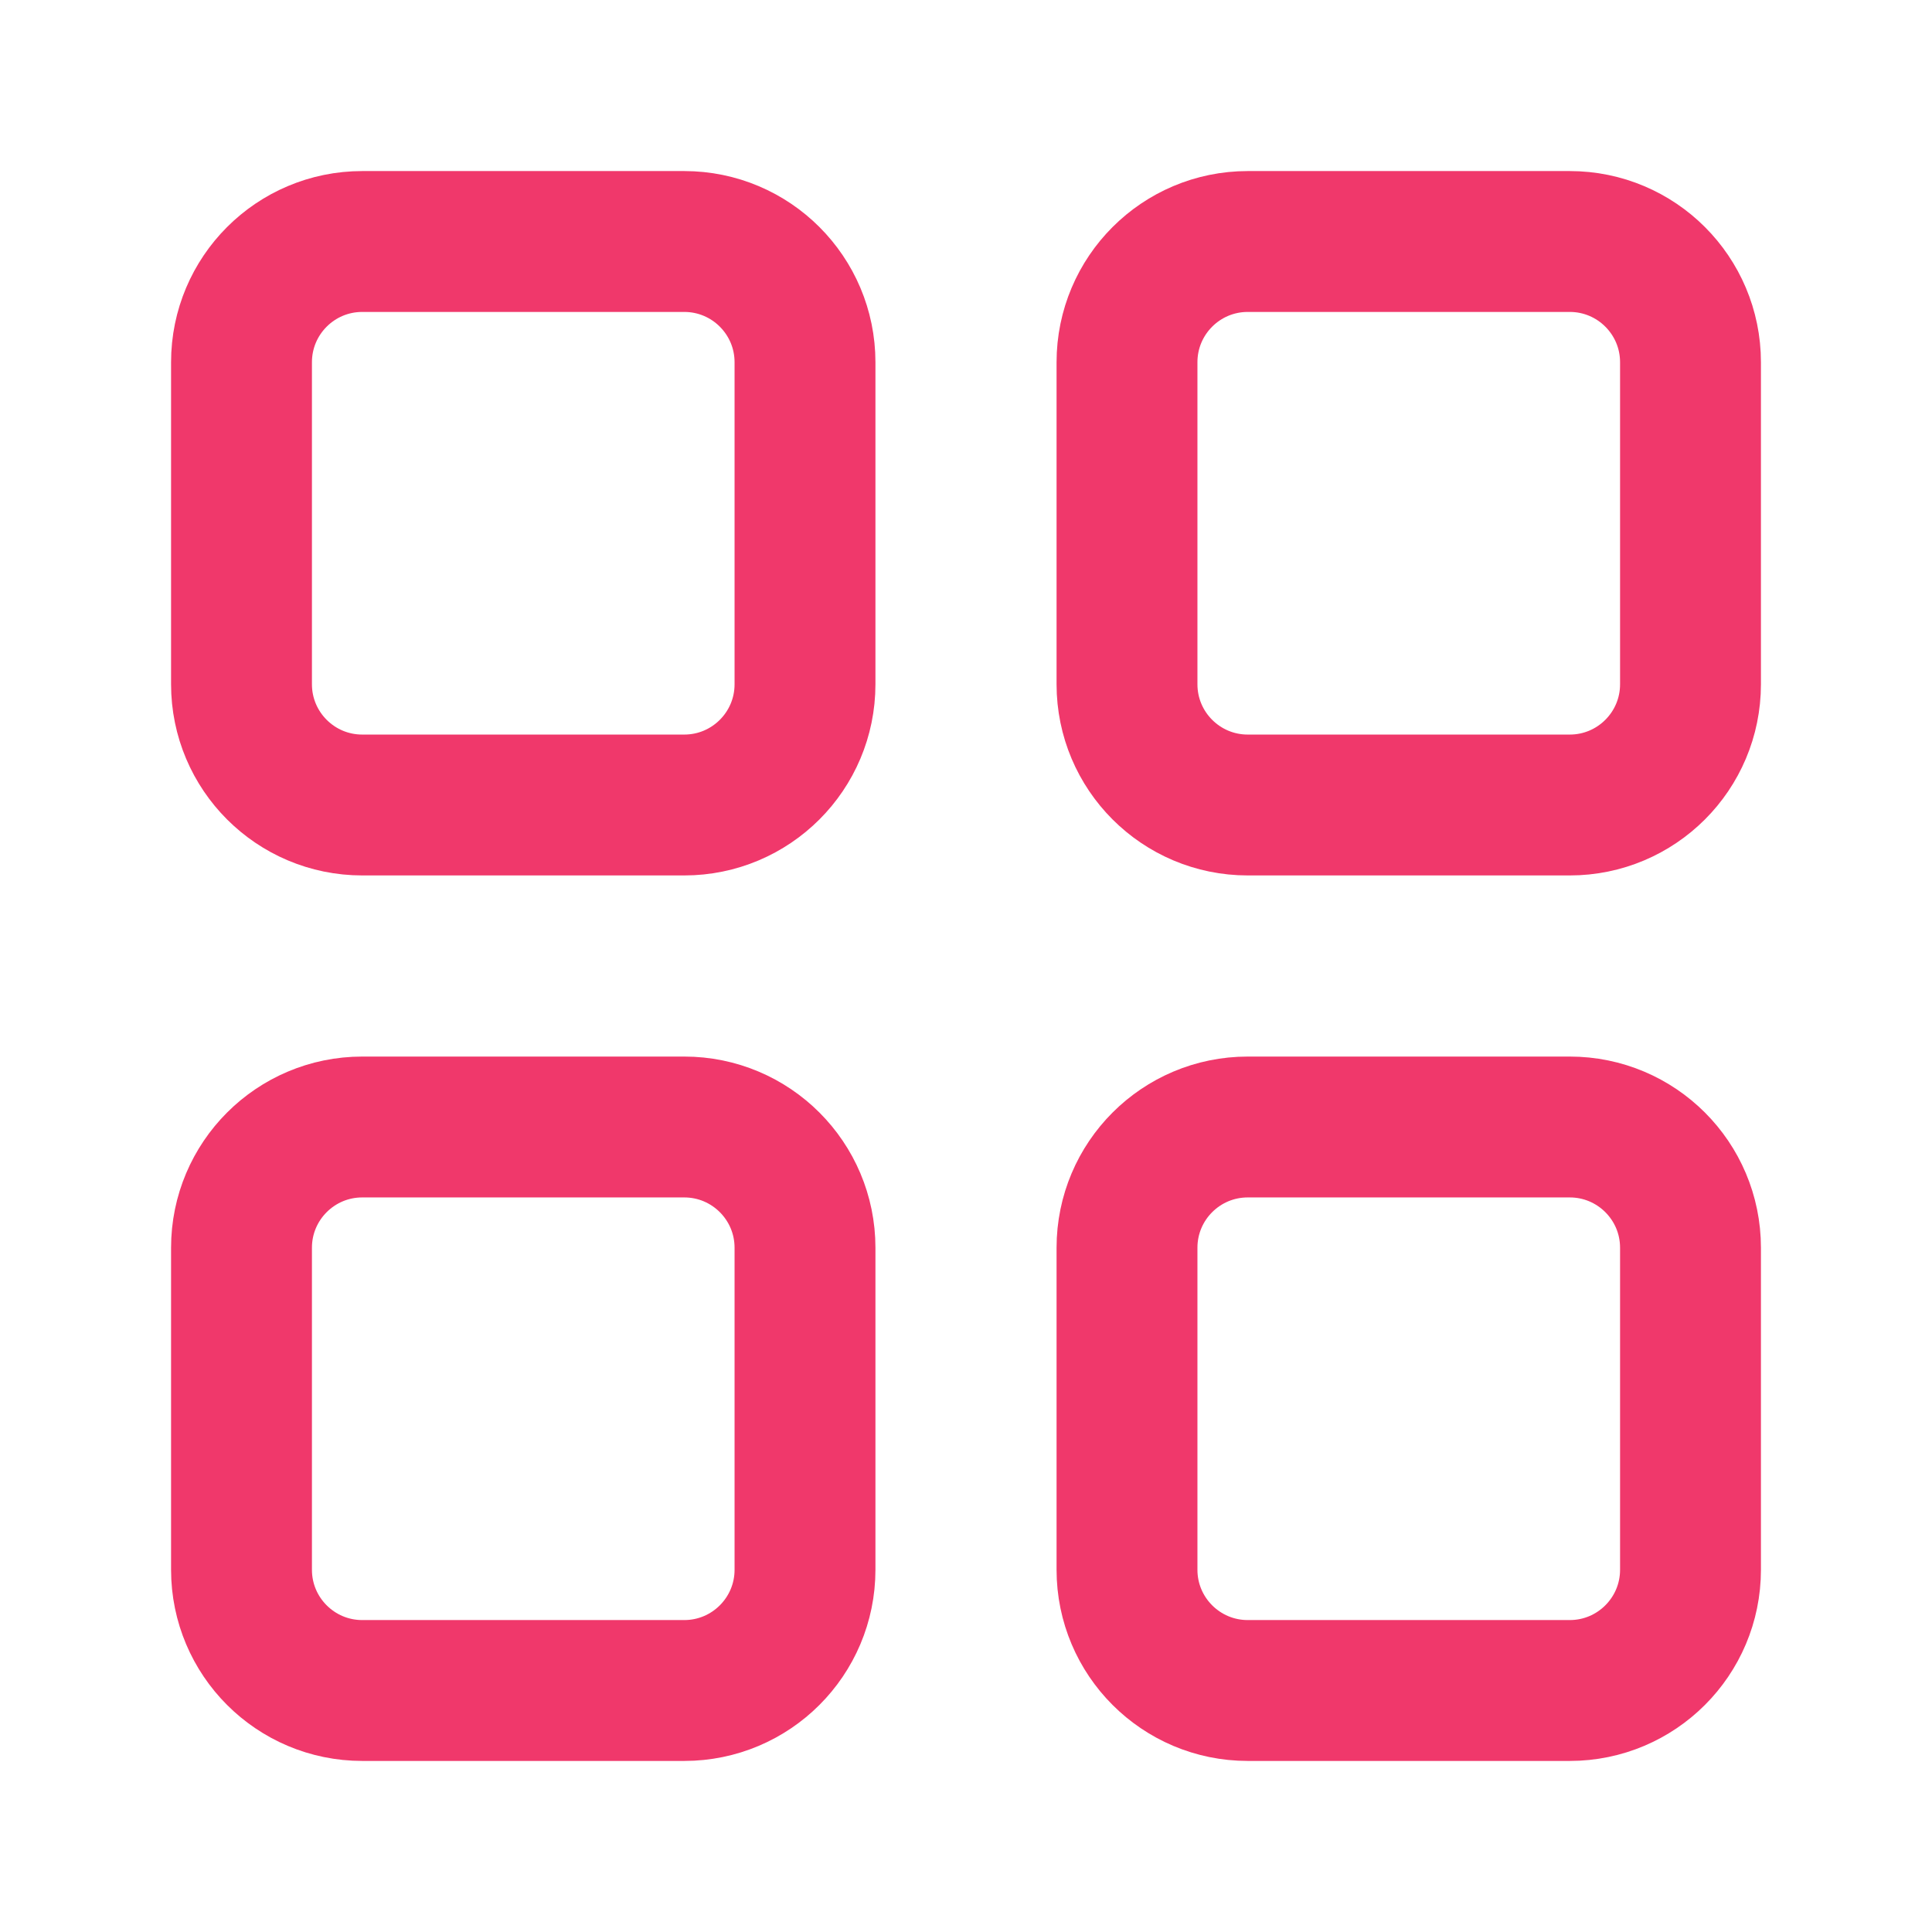
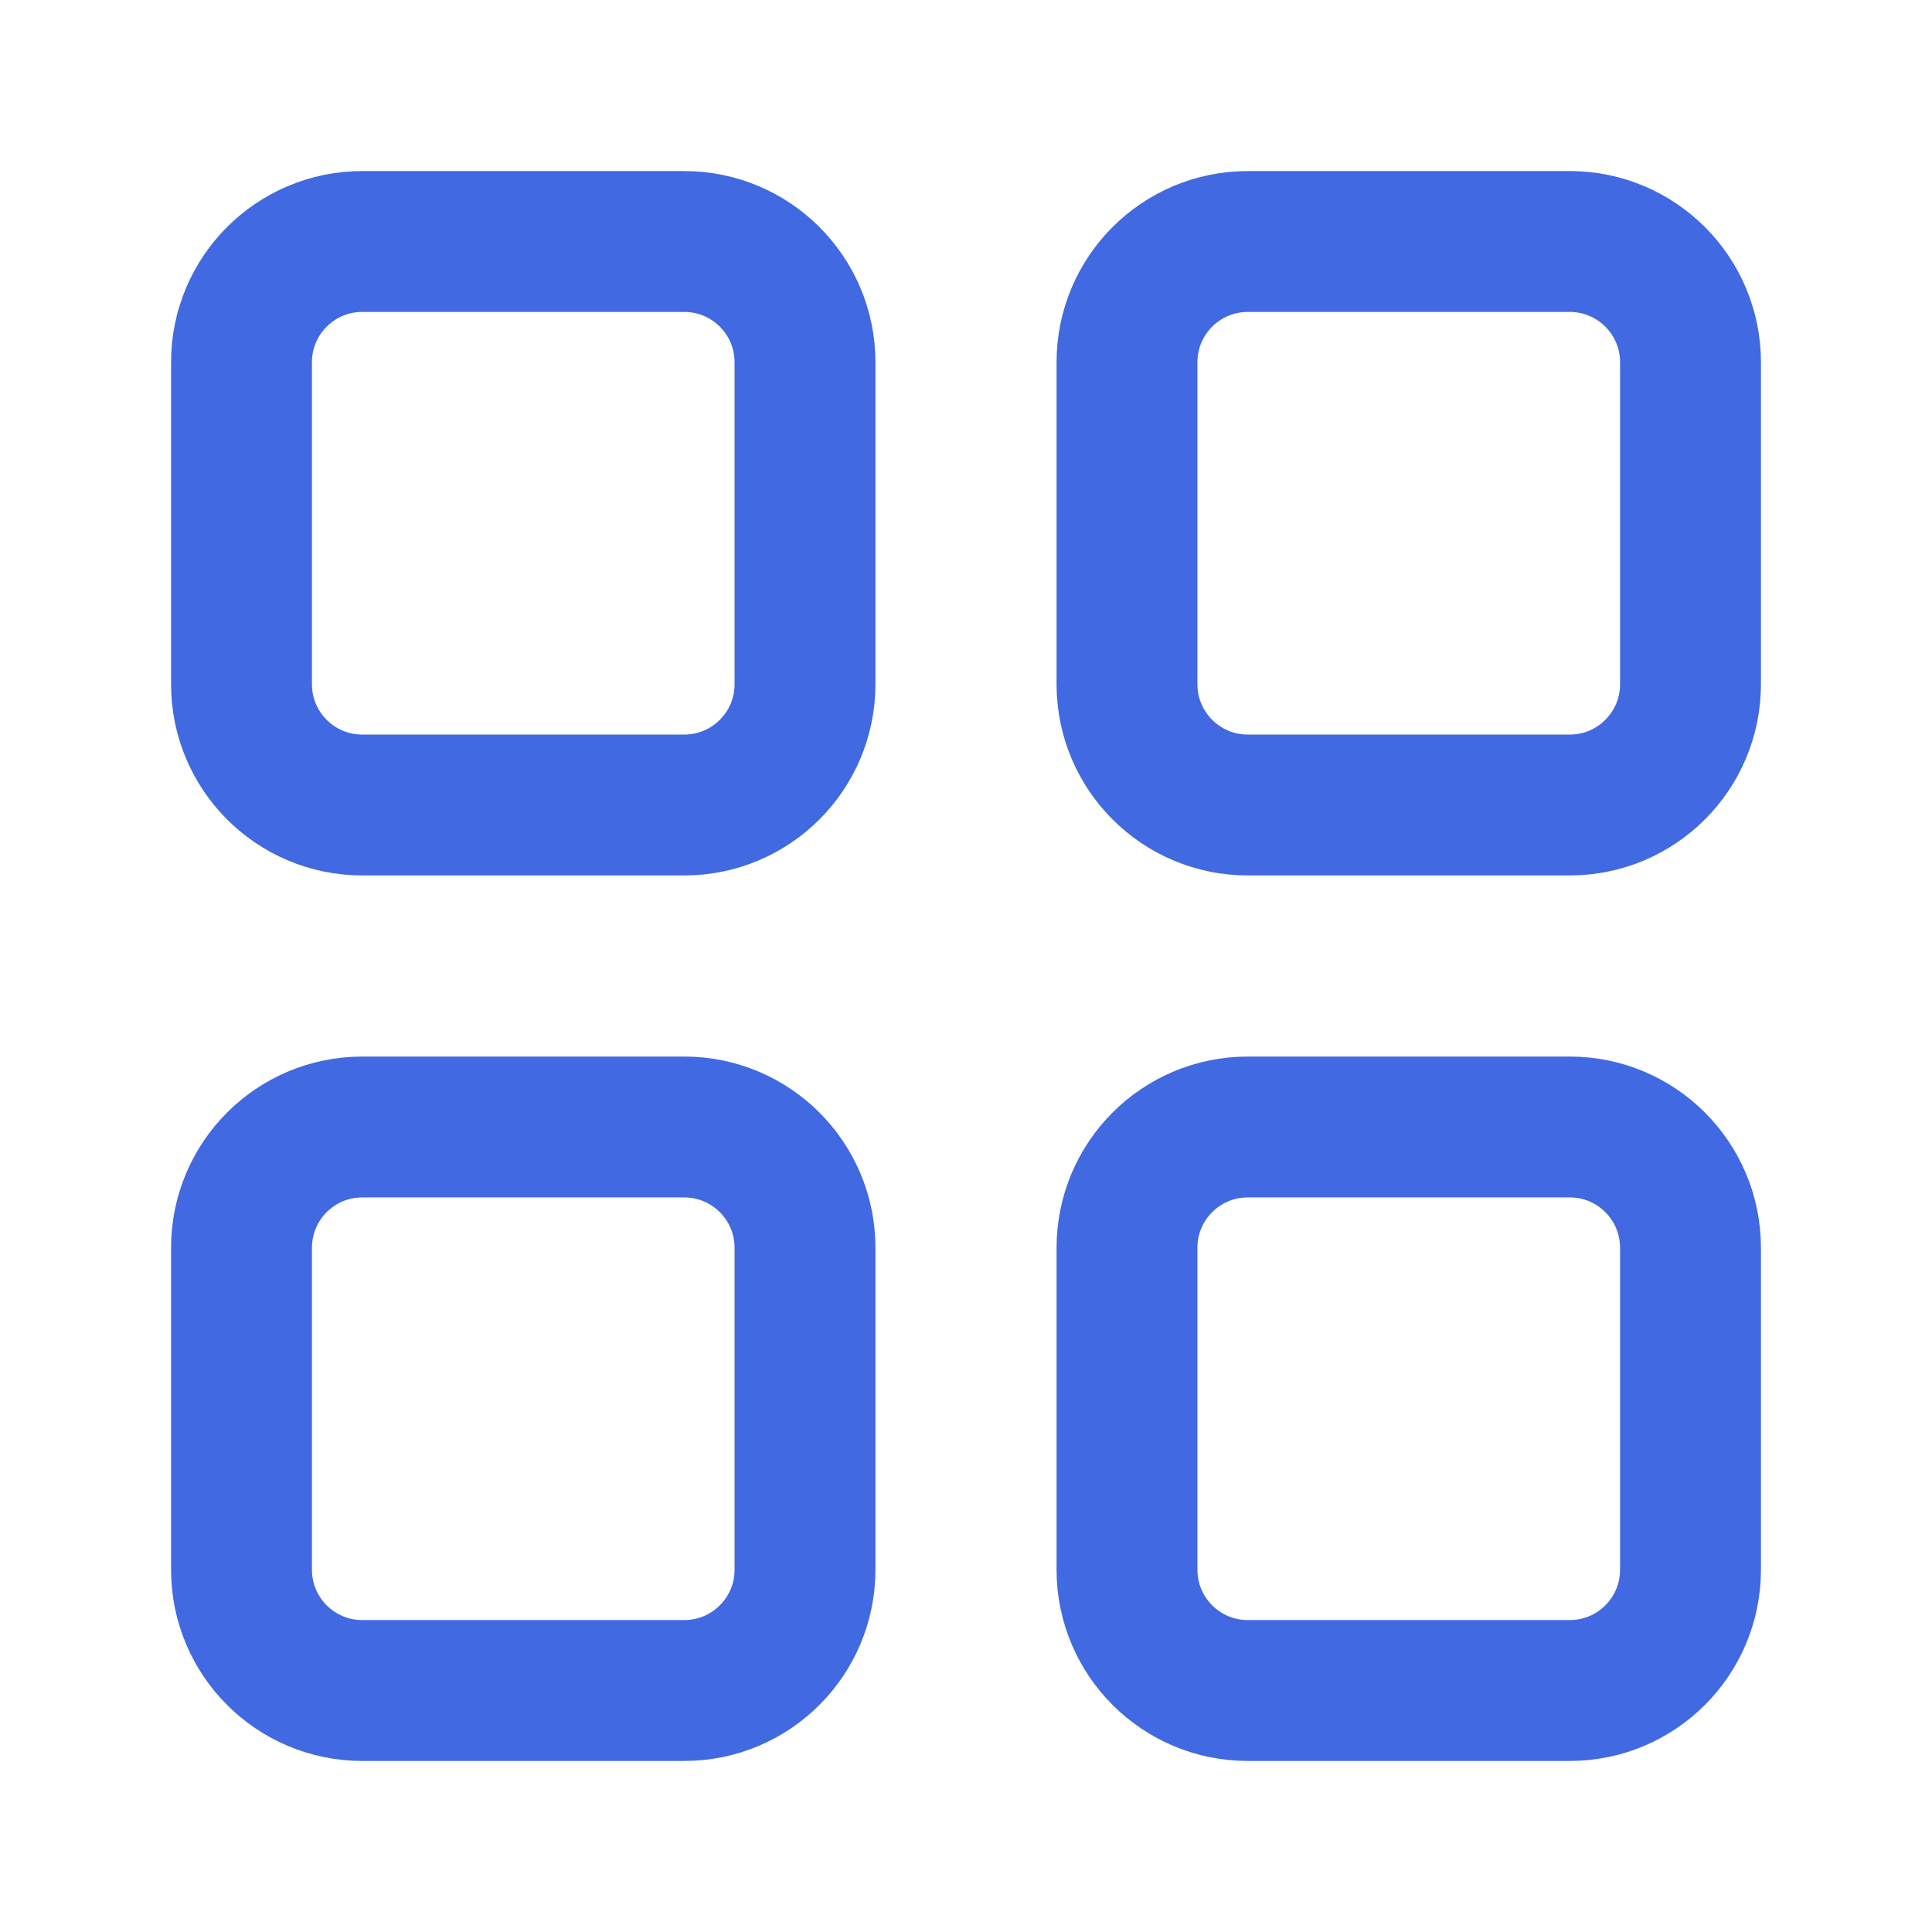
<svg xmlns="http://www.w3.org/2000/svg" width="16" height="16" viewBox="0 0 24 24">
-   <g fill="none" stroke="#f0386b" stroke-width="1.75" stroke-linecap="round" stroke-linejoin="round" color="#f0386b">
+   <g fill="none" stroke="#4169e1" stroke-width="1.75" stroke-linecap="round" stroke-linejoin="round" color="#4169e1">
    <rect x="3" y="3" width="7" height="7" rx="1.5" />
    <rect x="14" y="3" width="7" height="7" rx="1.5" />
    <rect x="3" y="14" width="7" height="7" rx="1.5" />
    <rect x="14" y="14" width="7" height="7" rx="1.5" />
  </g>
</svg>
